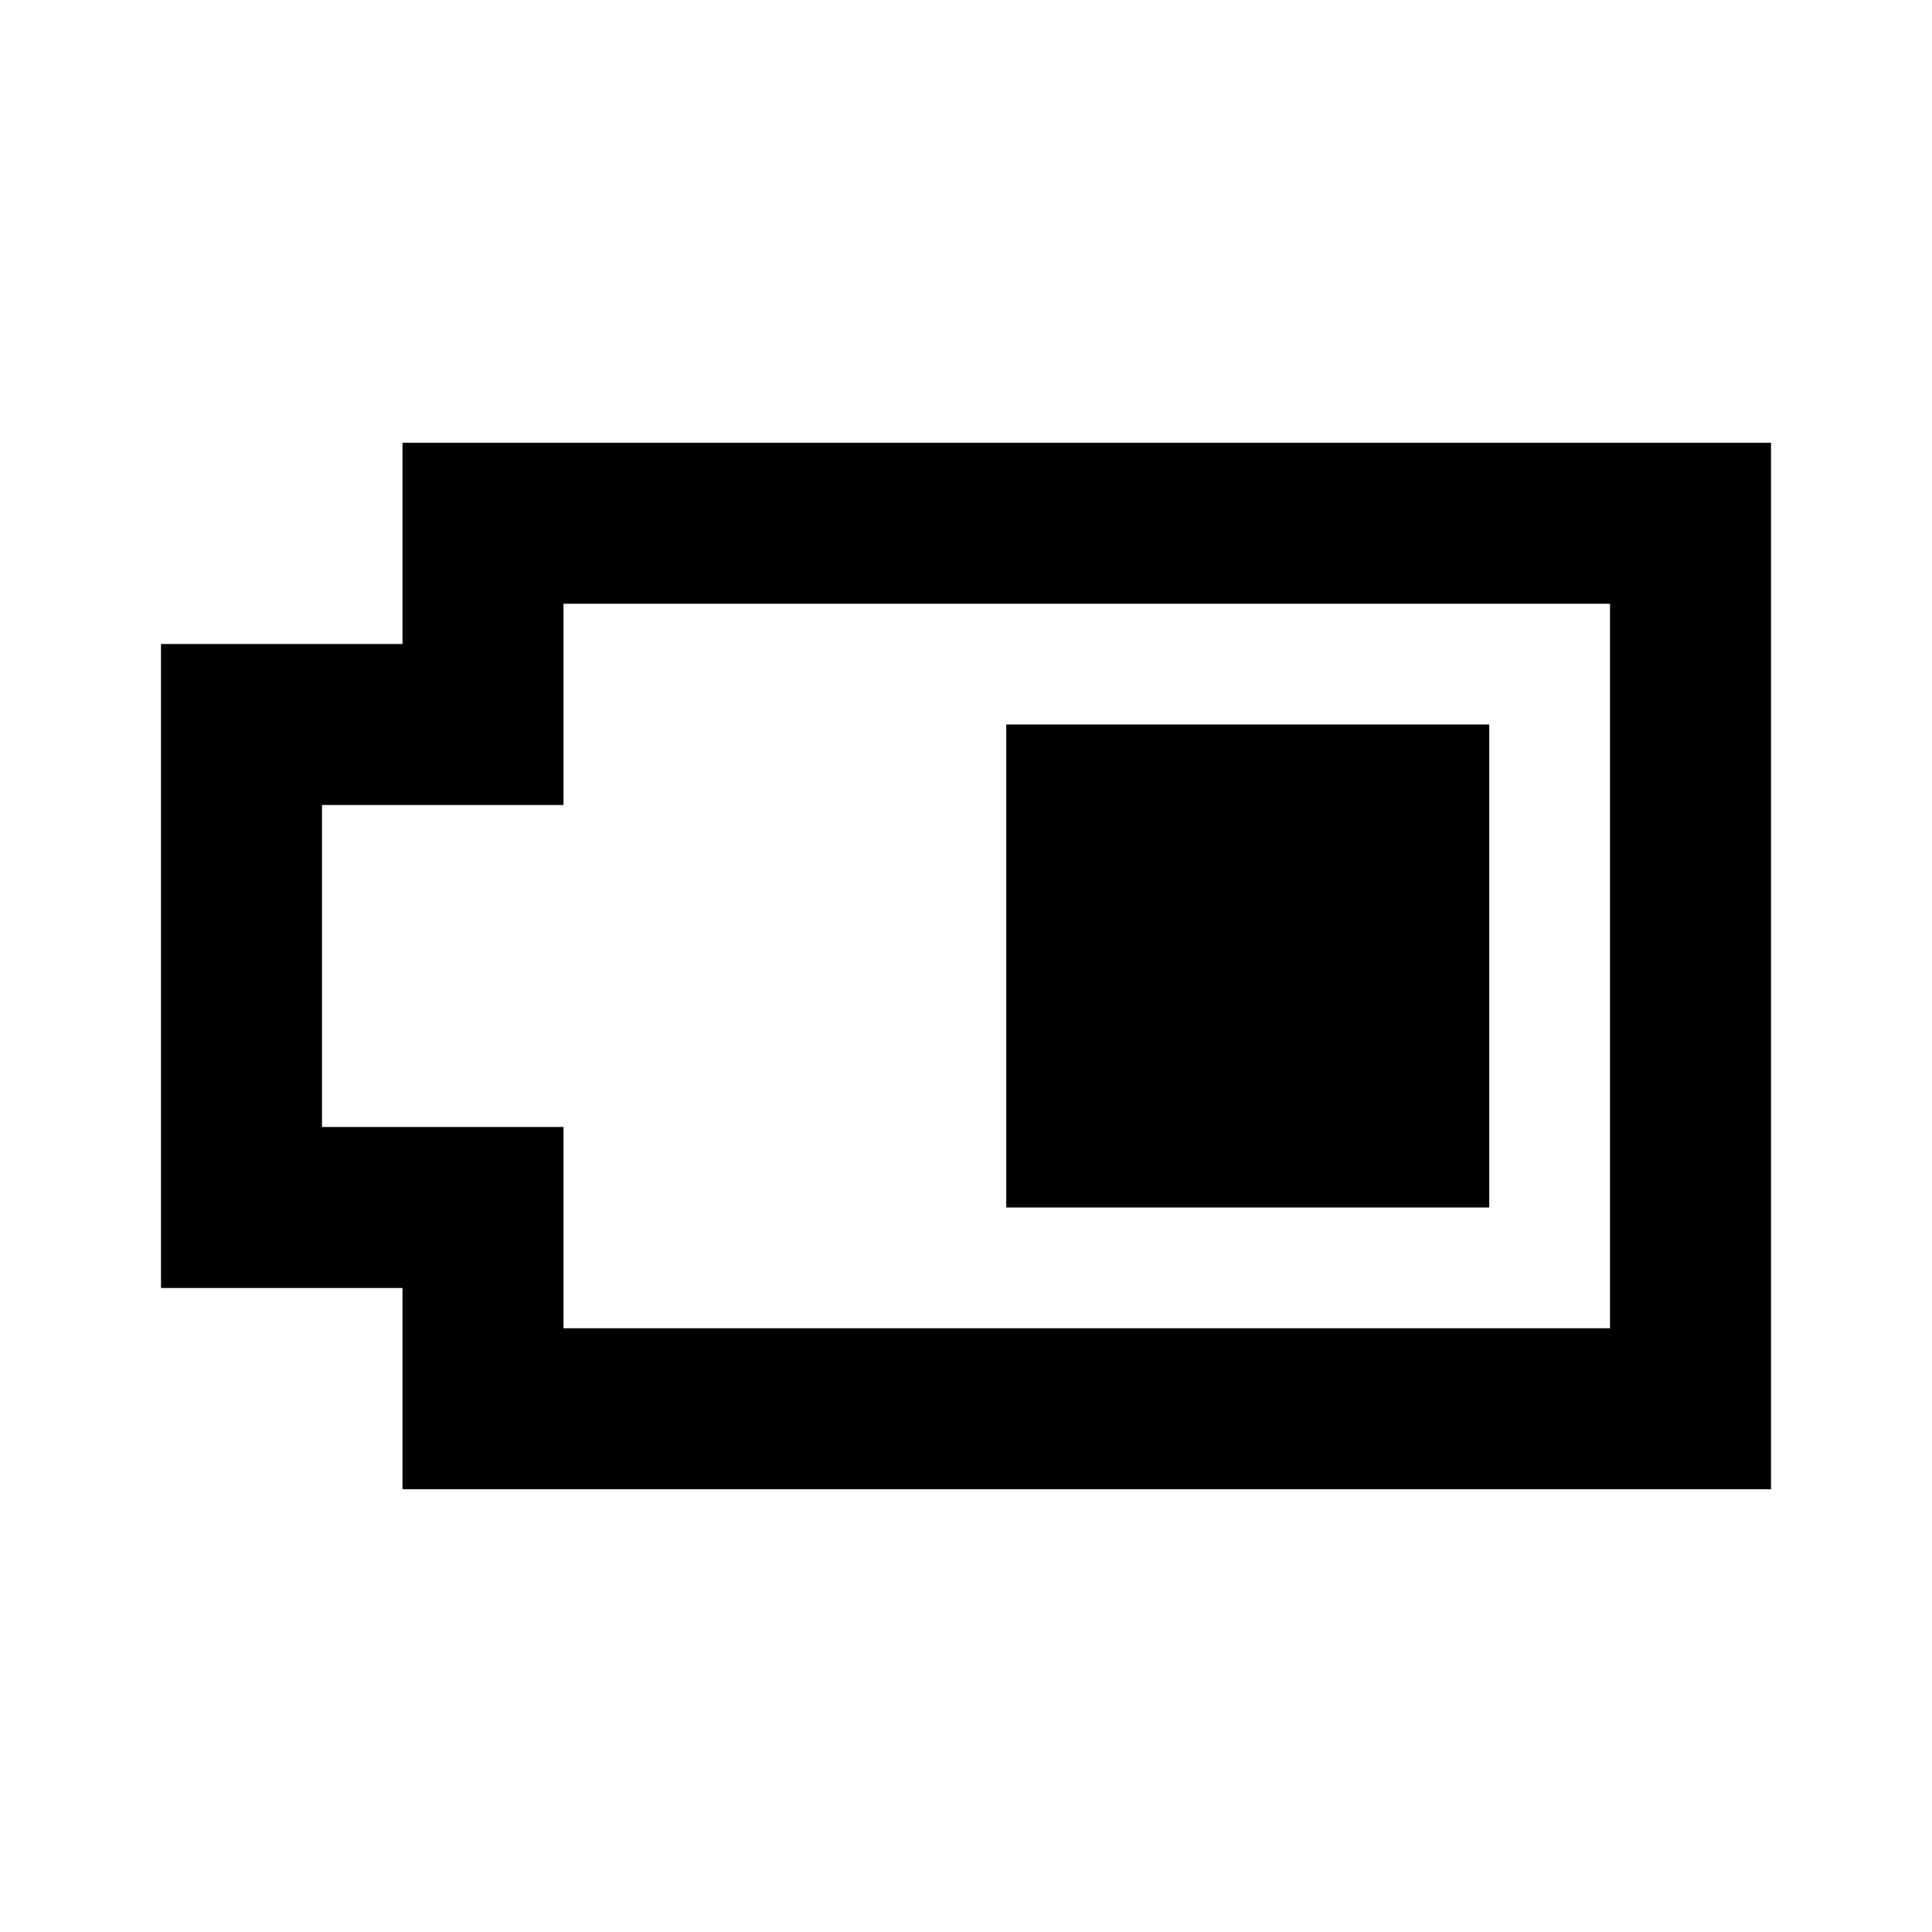
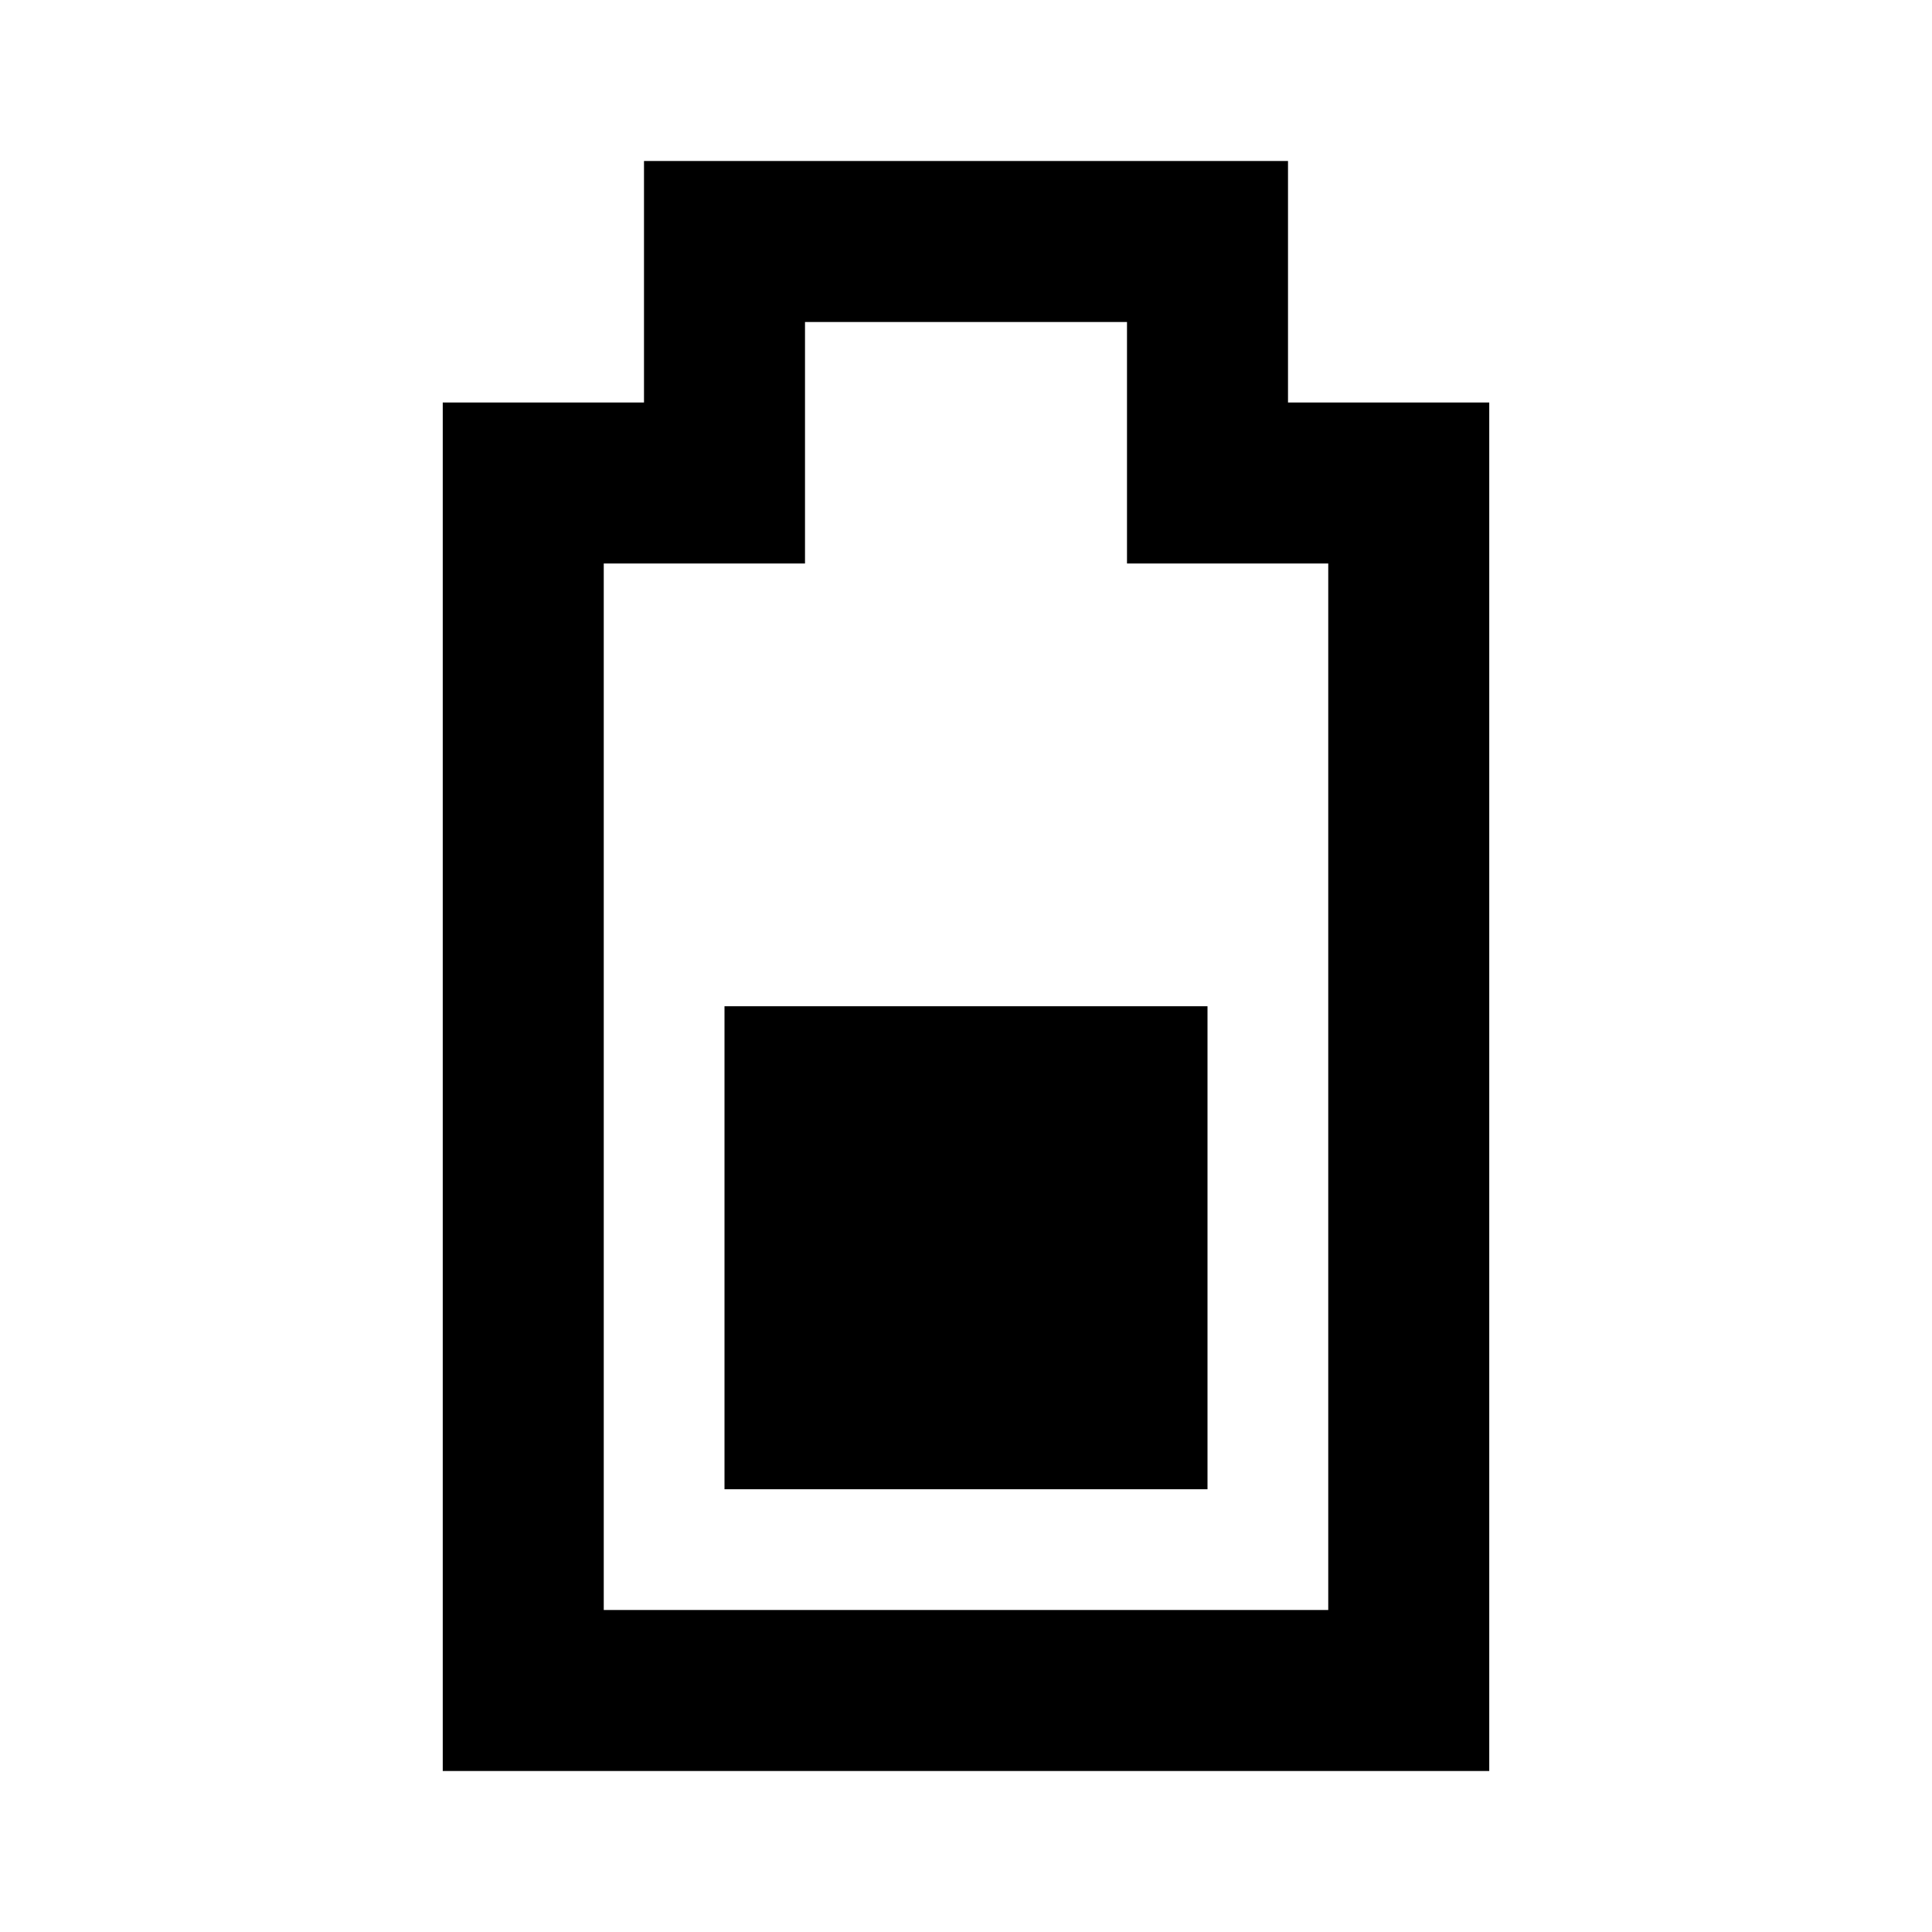
- <svg xmlns="http://www.w3.org/2000/svg" height="48" viewBox="0 0 48 48" width="48">
-   <path d="M0 0h48v48H0z" fill="none" />
+ <svg xmlns="http://www.w3.org/2000/svg" version="1.1" id="Ebene_1" x="0px" y="0px" viewBox="0 0 48 48" style="enable-background:new 0 0 48 48;" xml:space="preserve">
+   <style type="text/css">
+ 	.st0{fill:none;}
+ </style>
+   <path class="st0" d="M0,0h48v48H0V0z" />
  <g id="Shopicon">
-     <path d="M10,37h34V11H10v5H4v16h6V37z M8,28v-8h6v-5h26v18H14v-5H8z" />
-     <rect x="25" y="18" width="12" height="12" />
+     <path d="M11,10v34h26V10h-5V4H16v6H11z M20,8h8v6h5v26H15V14h5V8z" />
+     <rect x="18" y="25" width="12" height="12" />
  </g>
</svg>
